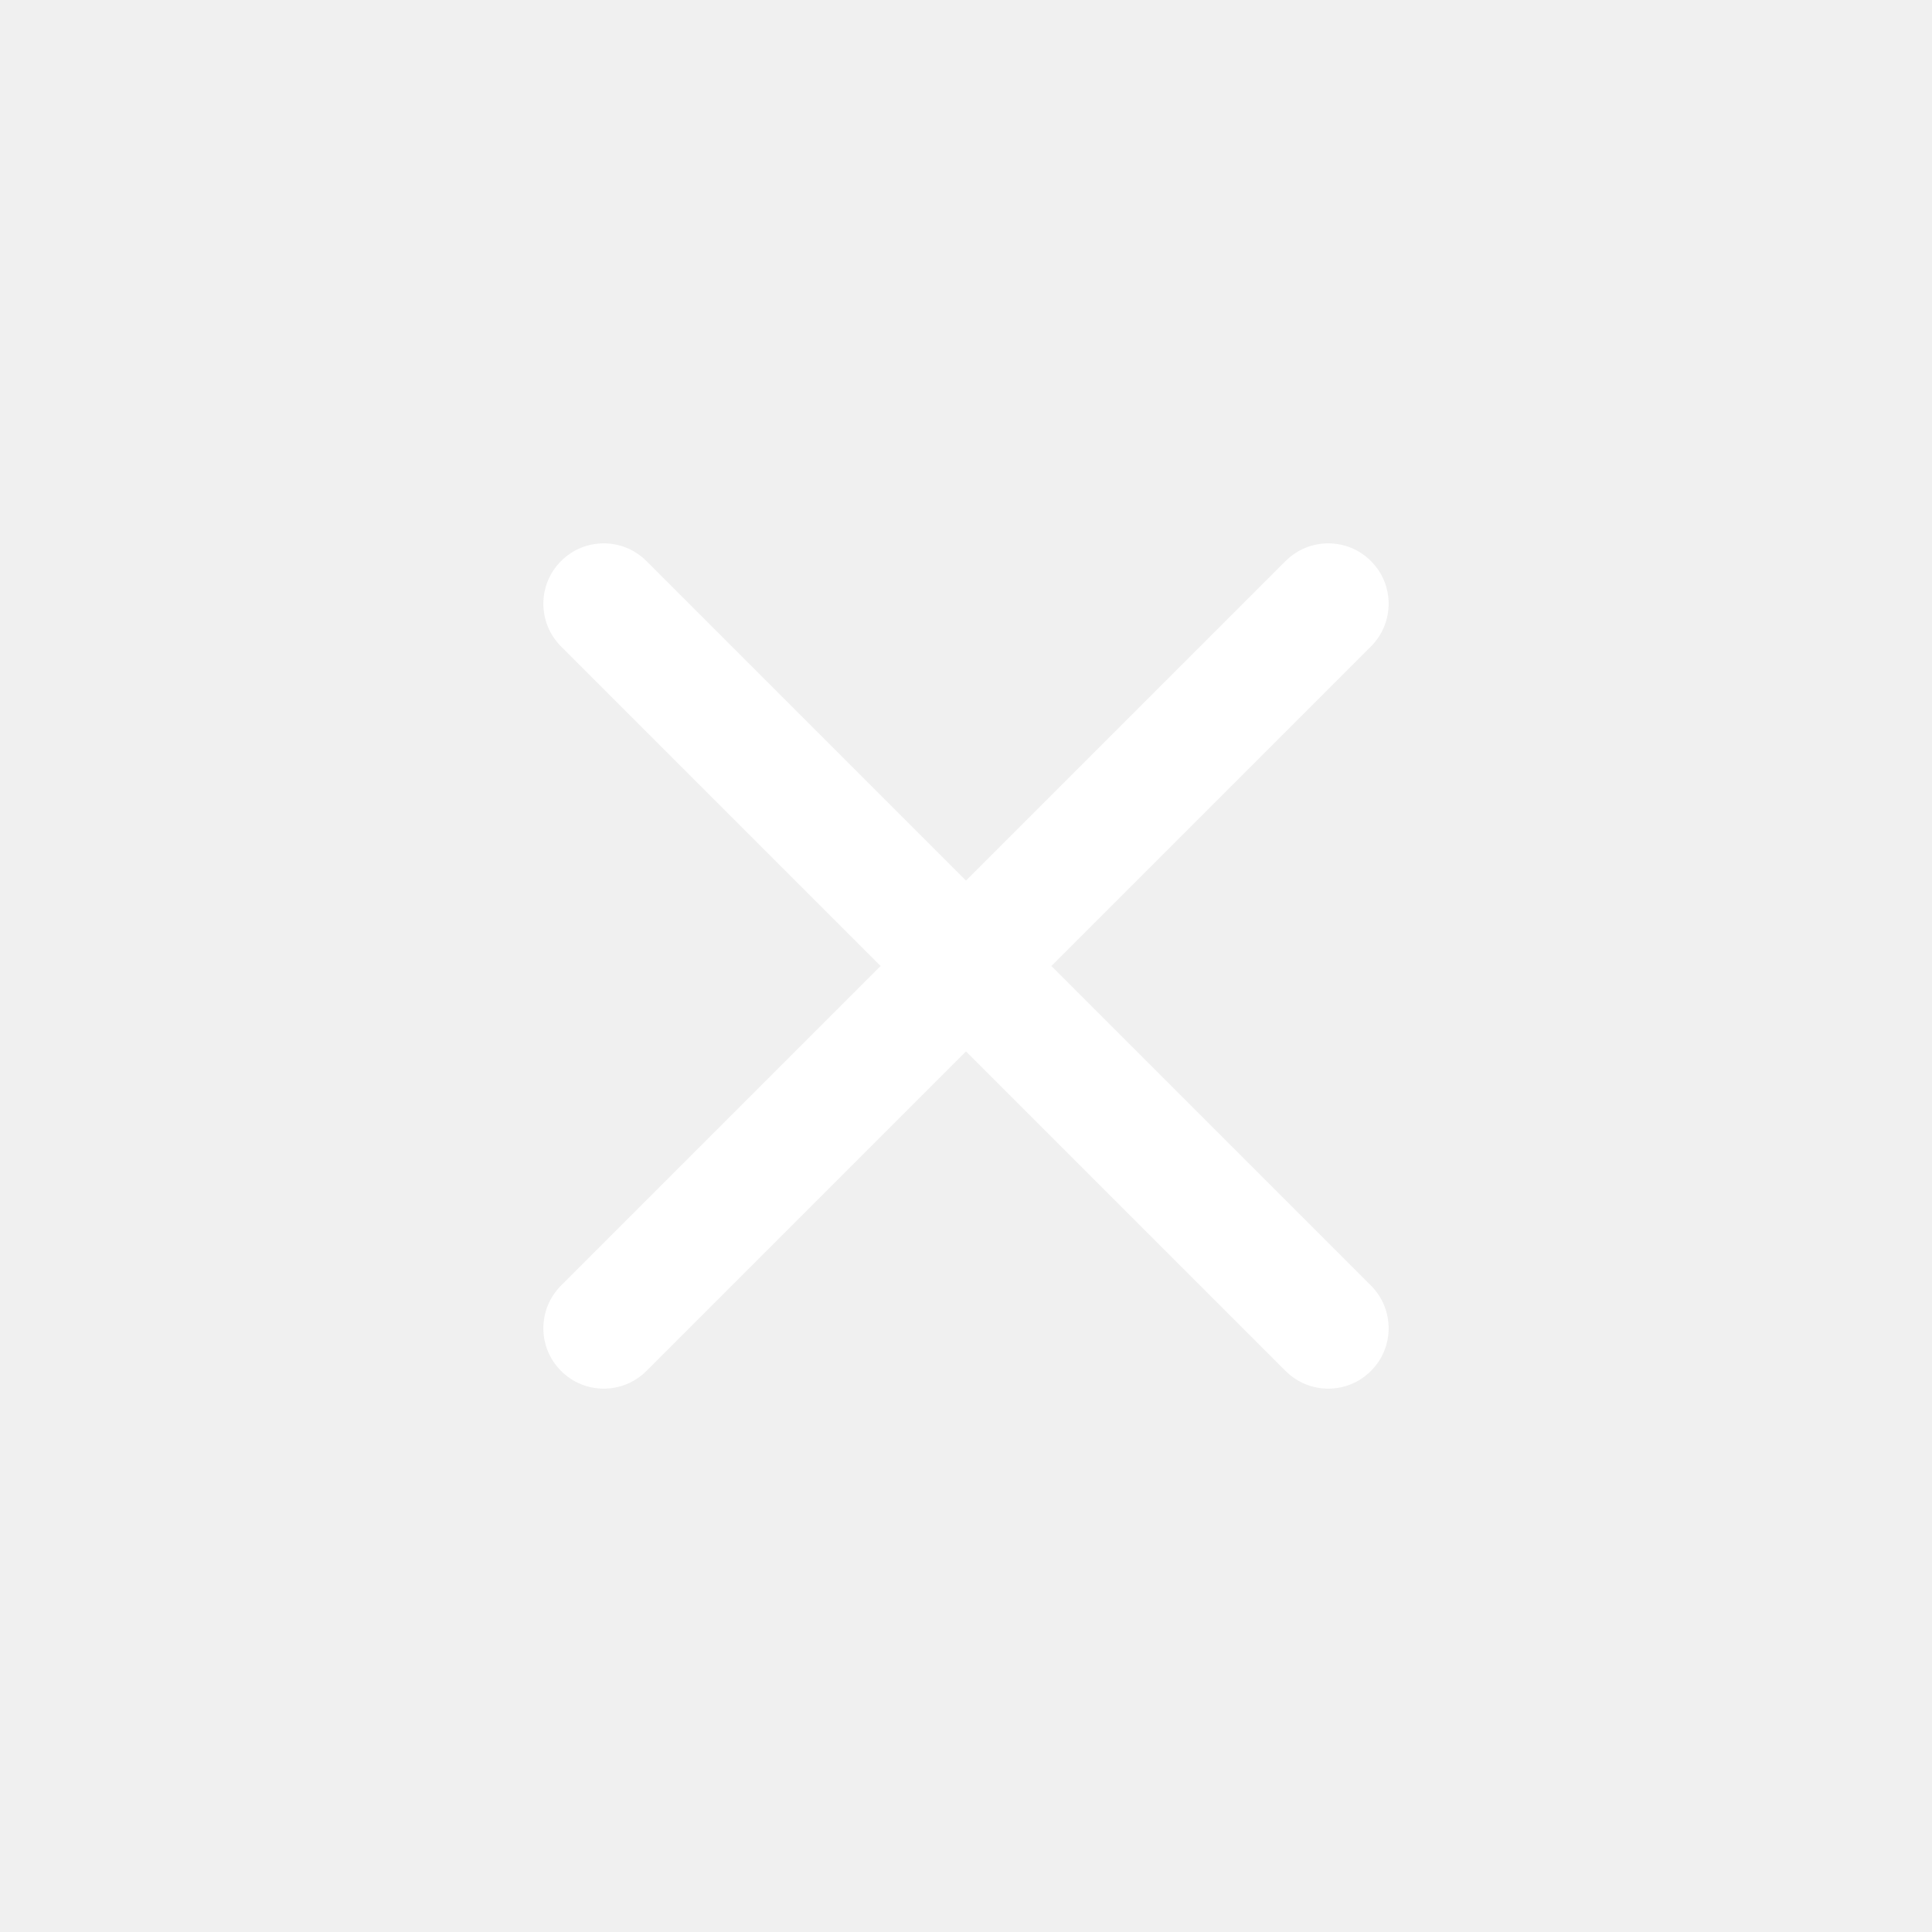
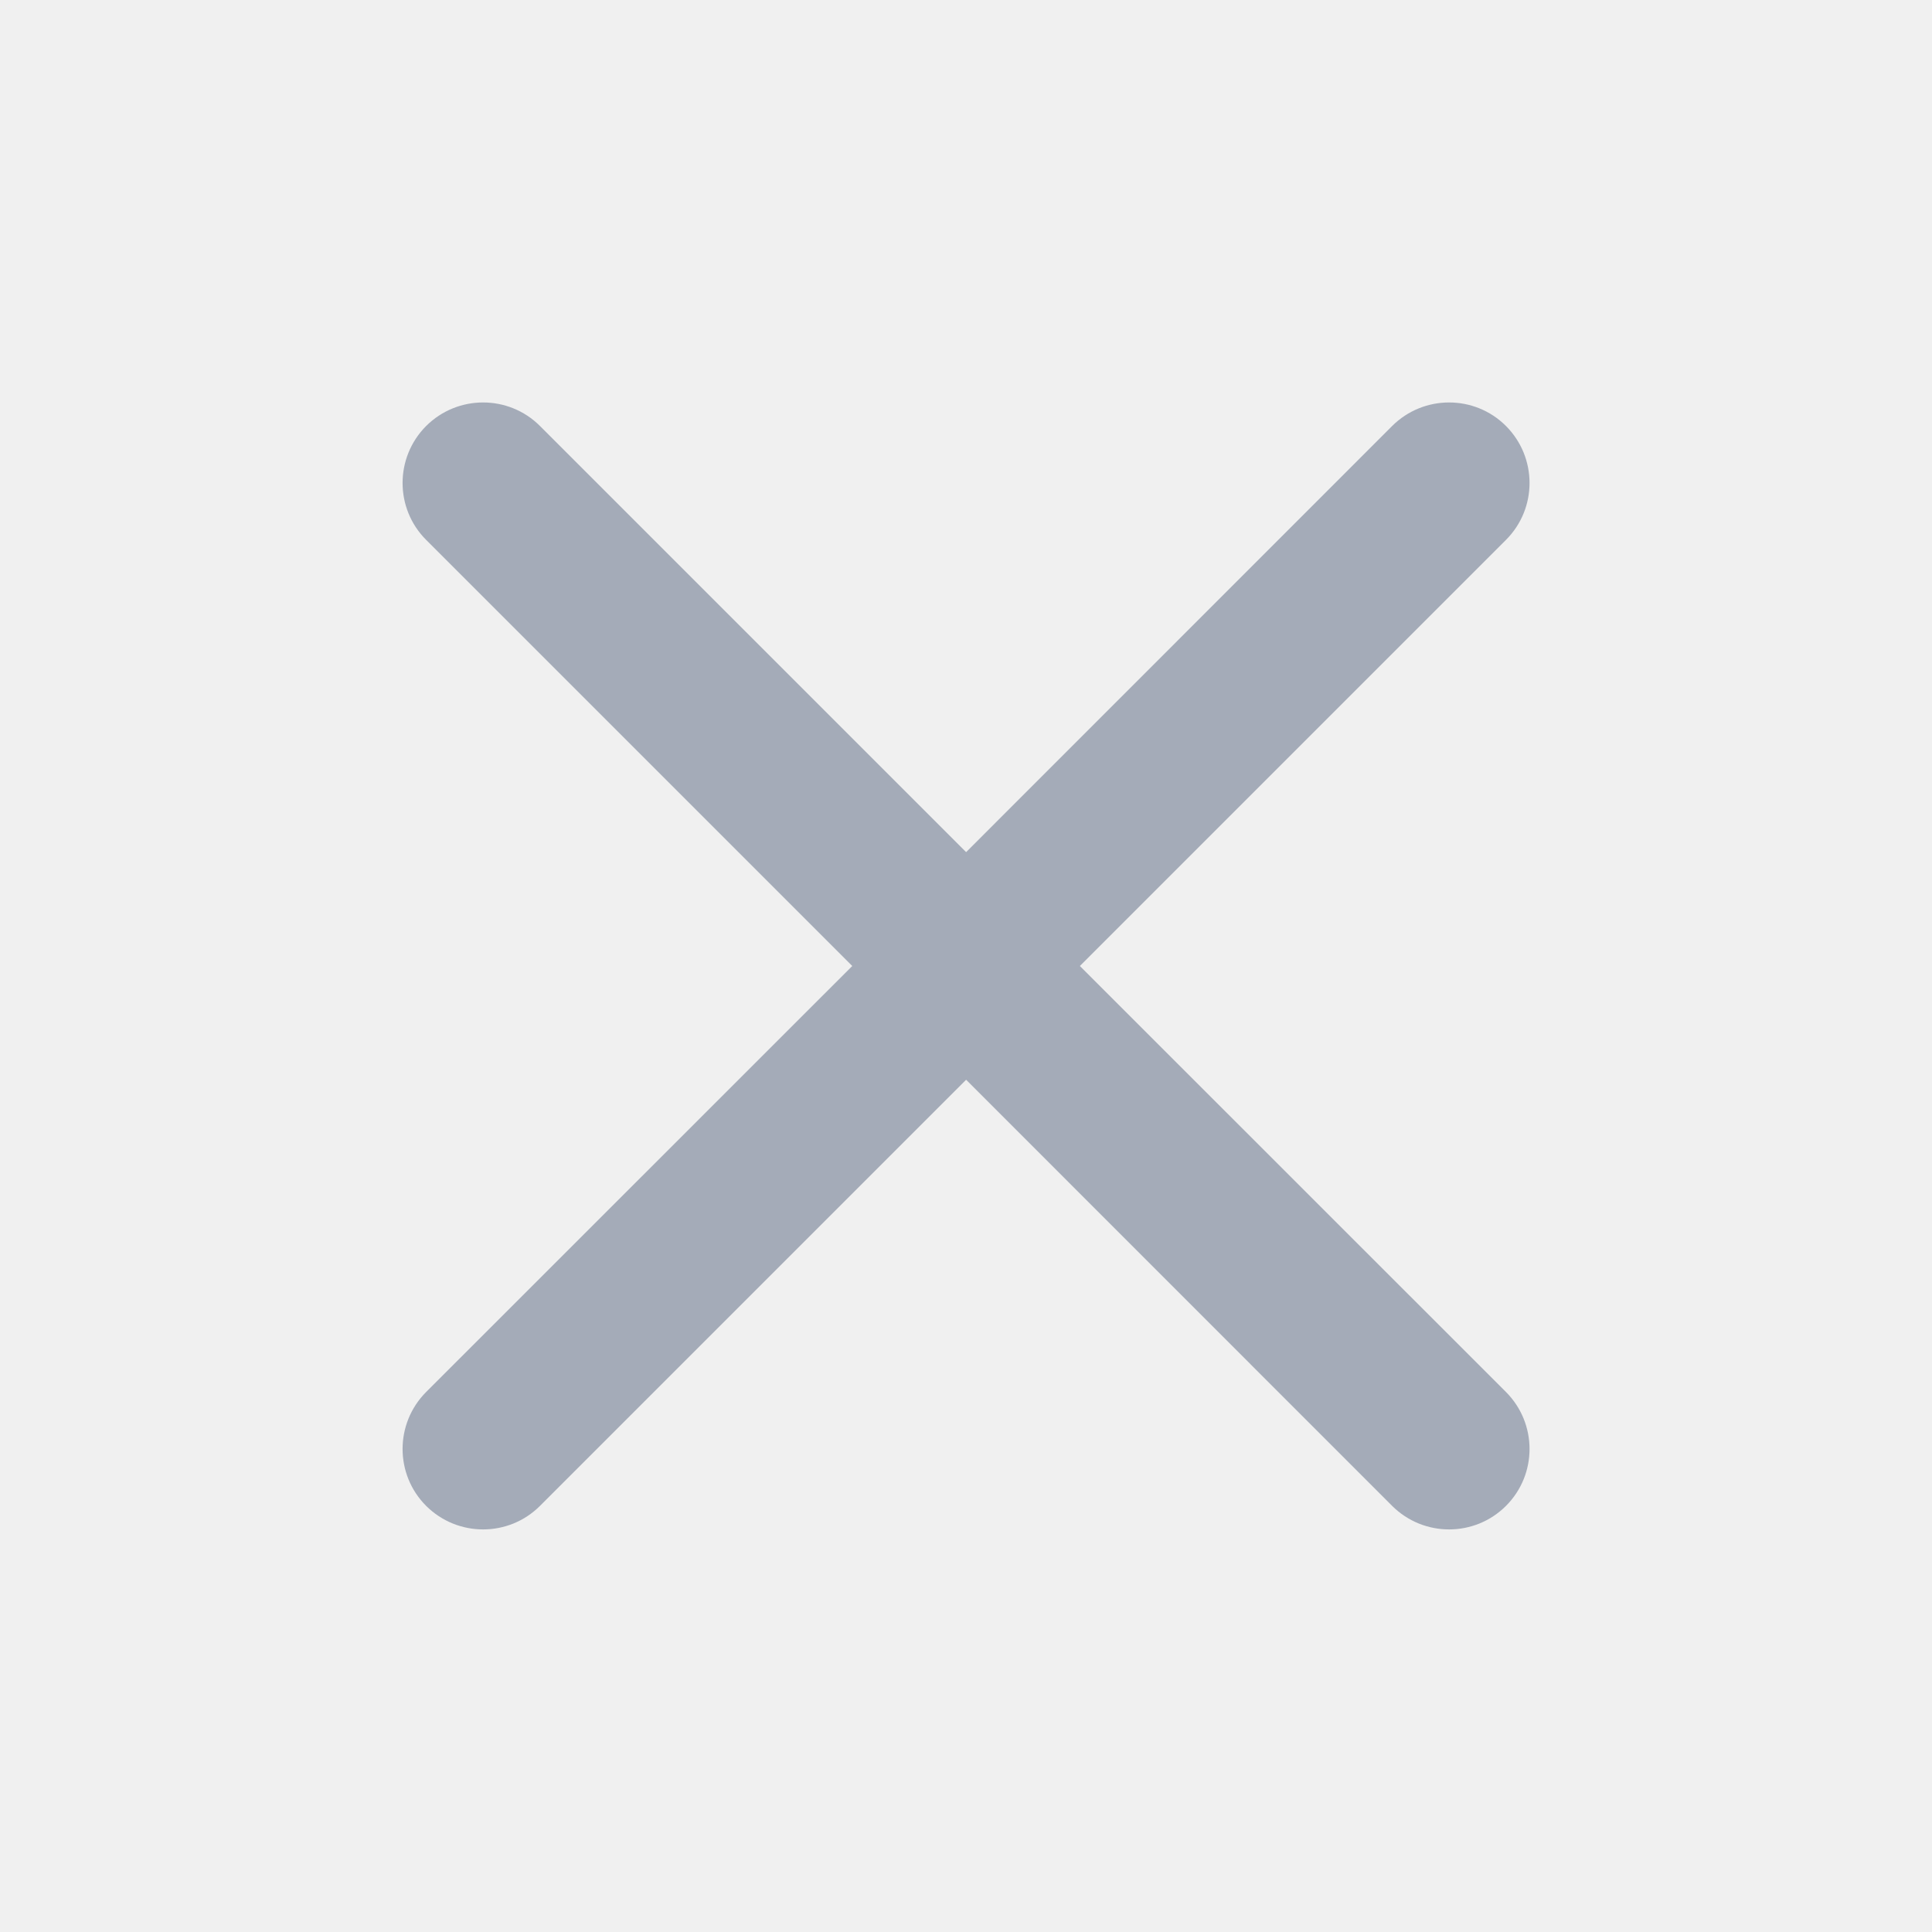
- <svg xmlns="http://www.w3.org/2000/svg" width="20" height="20" viewBox="0 0 32 32" fill="white">
-   <path fill-rule="evenodd" clip-rule="evenodd" d="M9.293 9.293C9.683 8.902 10.317 8.902 10.707 9.293L16 14.586L21.293 9.293C21.683 8.902 22.317 8.902 22.707 9.293C23.098 9.683 23.098 10.317 22.707 10.707L17.414 16L22.707 21.293C23.098 21.683 23.098 22.317 22.707 22.707C22.317 23.098 21.683 23.098 21.293 22.707L16 17.414L10.707 22.707C10.317 23.098 9.683 23.098 9.293 22.707C8.902 22.317 8.902 21.683 9.293 21.293L14.586 16L9.293 10.707C8.902 10.317 8.902 9.683 9.293 9.293Z" />
+ <svg xmlns="http://www.w3.org/2000/svg" width="16" height="16" viewBox="0 0 16 16" fill="none">
+   <path fill-rule="evenodd" clip-rule="evenodd" d="M3.529 3.528C3.79 3.268 4.212 3.268 4.472 3.528L8.001 7.057L11.529 3.528C11.79 3.268 12.212 3.268 12.472 3.528C12.732 3.789 12.732 4.211 12.472 4.471L8.943 8L12.472 11.528C12.732 11.789 12.732 12.211 12.472 12.471C12.212 12.731 11.79 12.731 11.529 12.471L8.001 8.942L4.472 12.471C4.212 12.731 3.79 12.731 3.529 12.471C3.269 12.211 3.269 11.789 3.529 11.528L7.058 8L3.529 4.471C3.269 4.211 3.269 3.789 3.529 3.528Z" fill="#A4ABB8" />
</svg>
